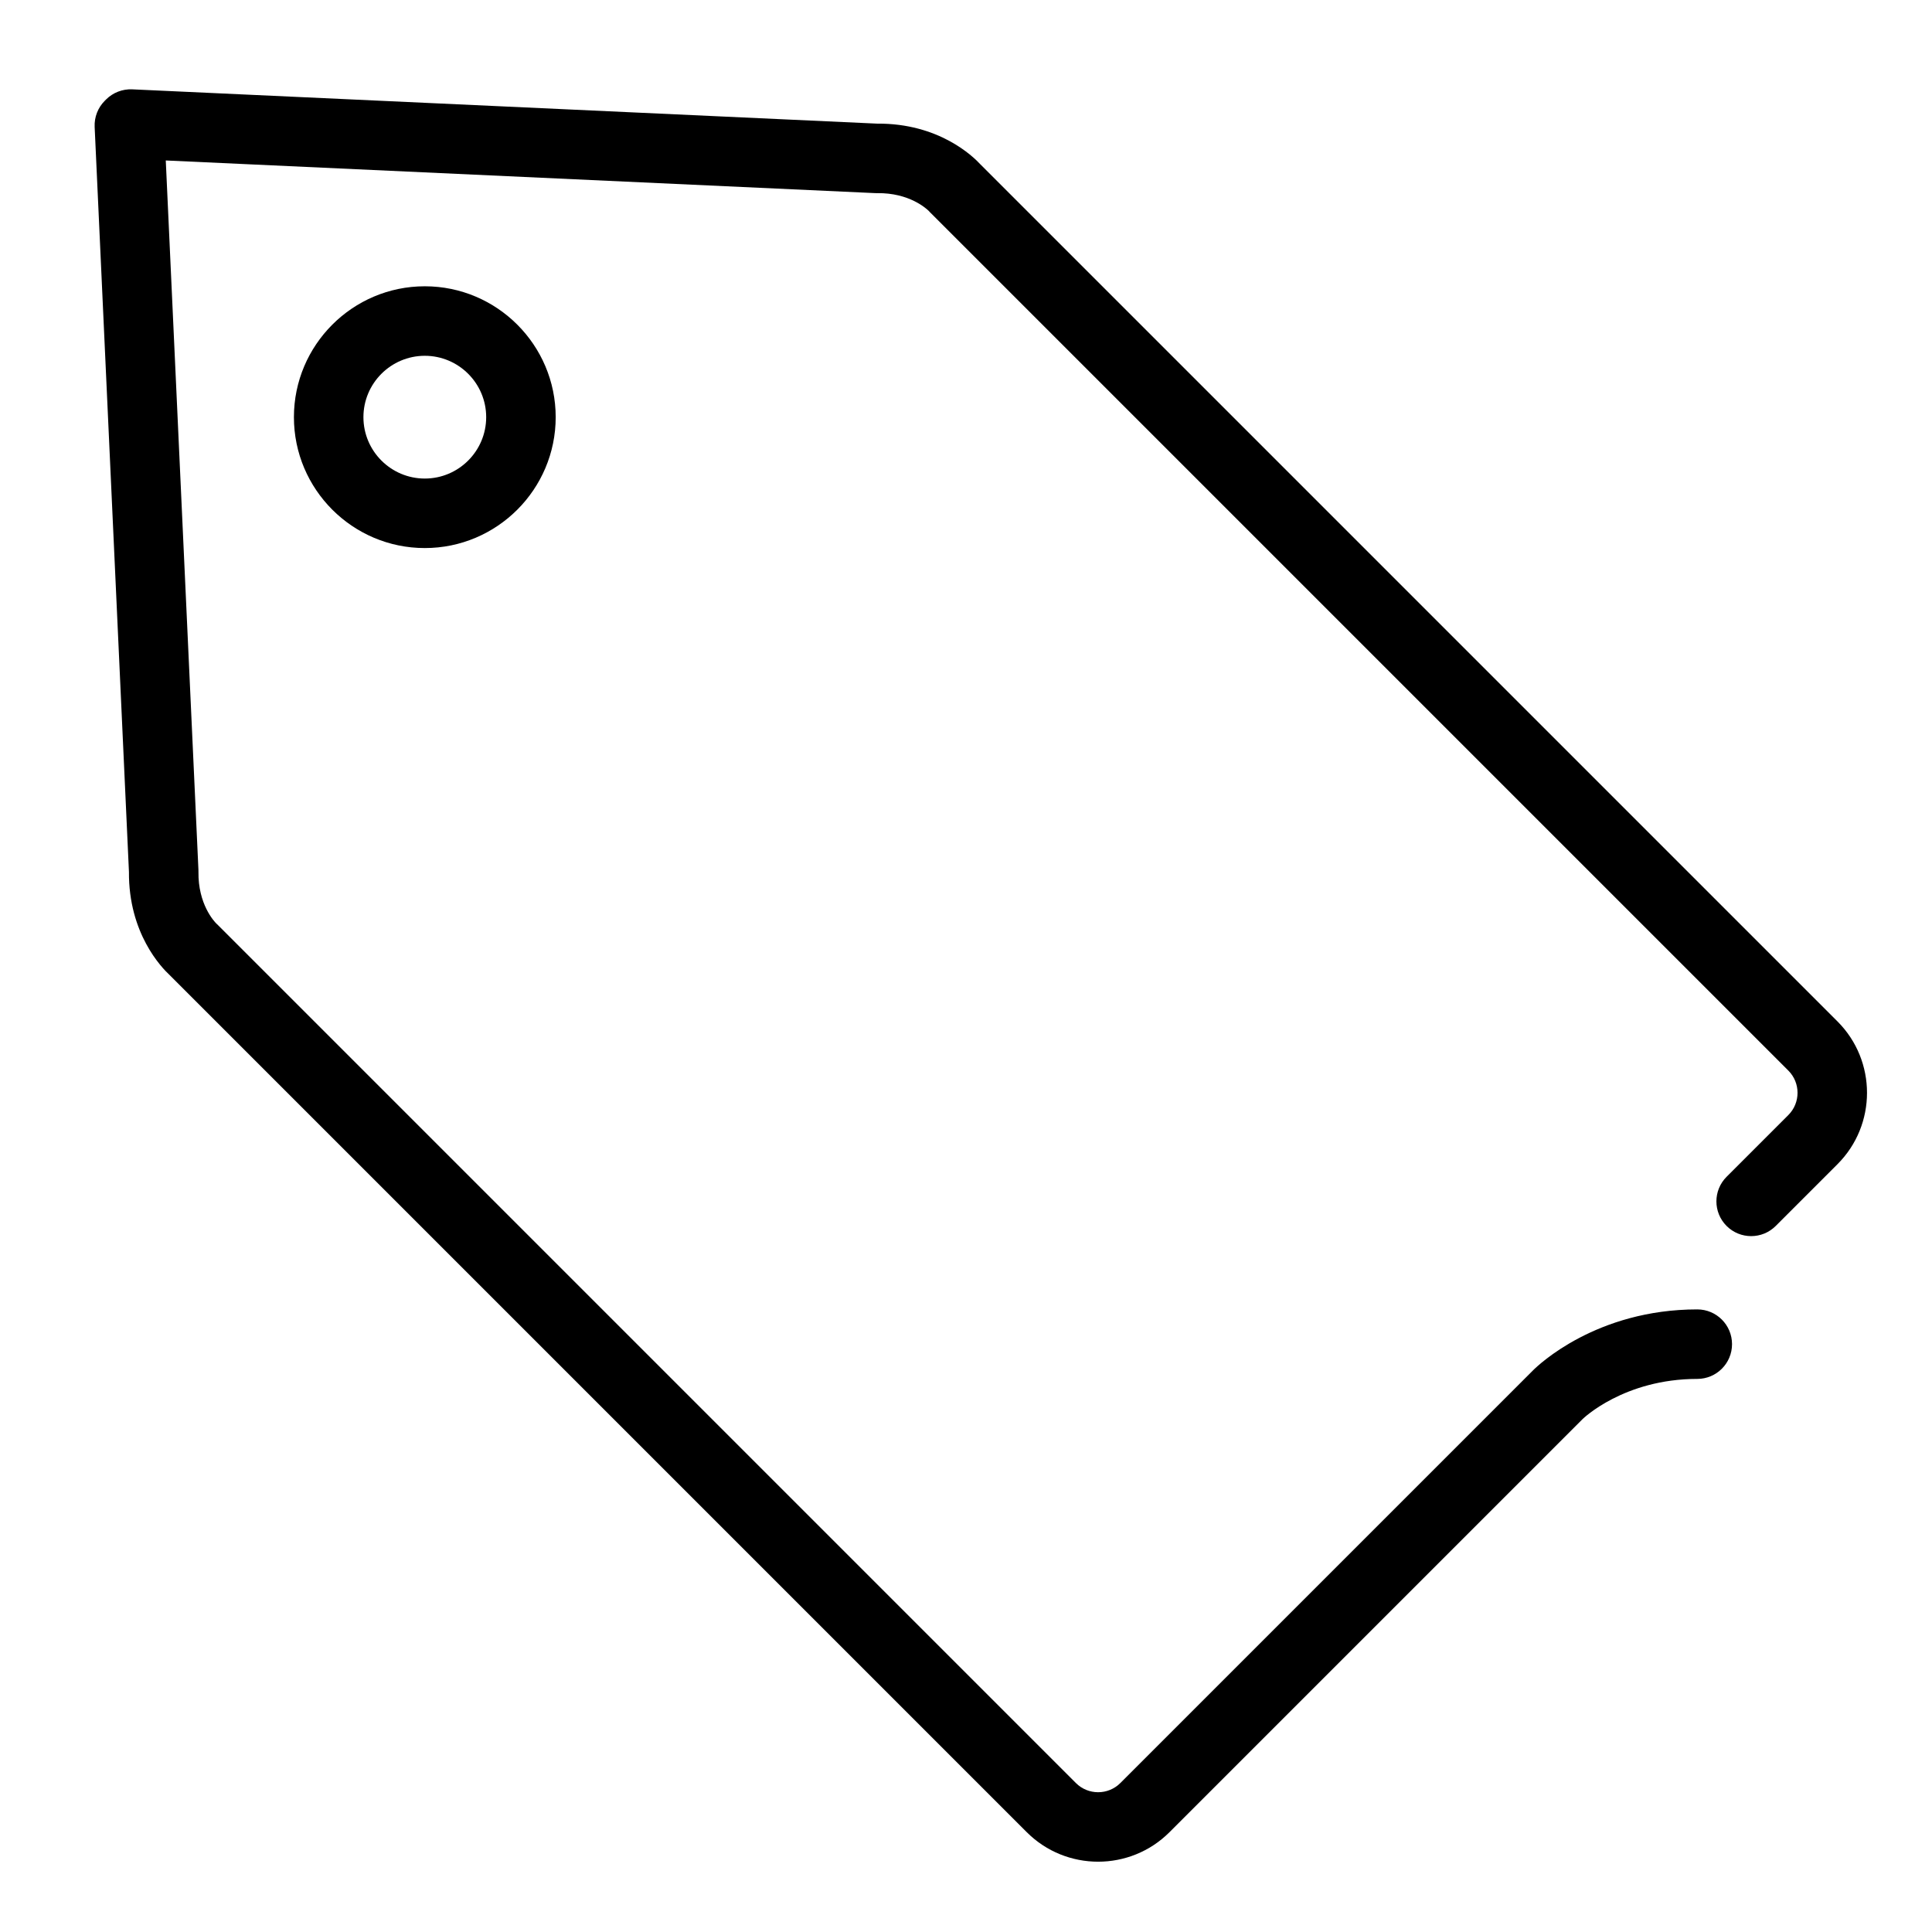
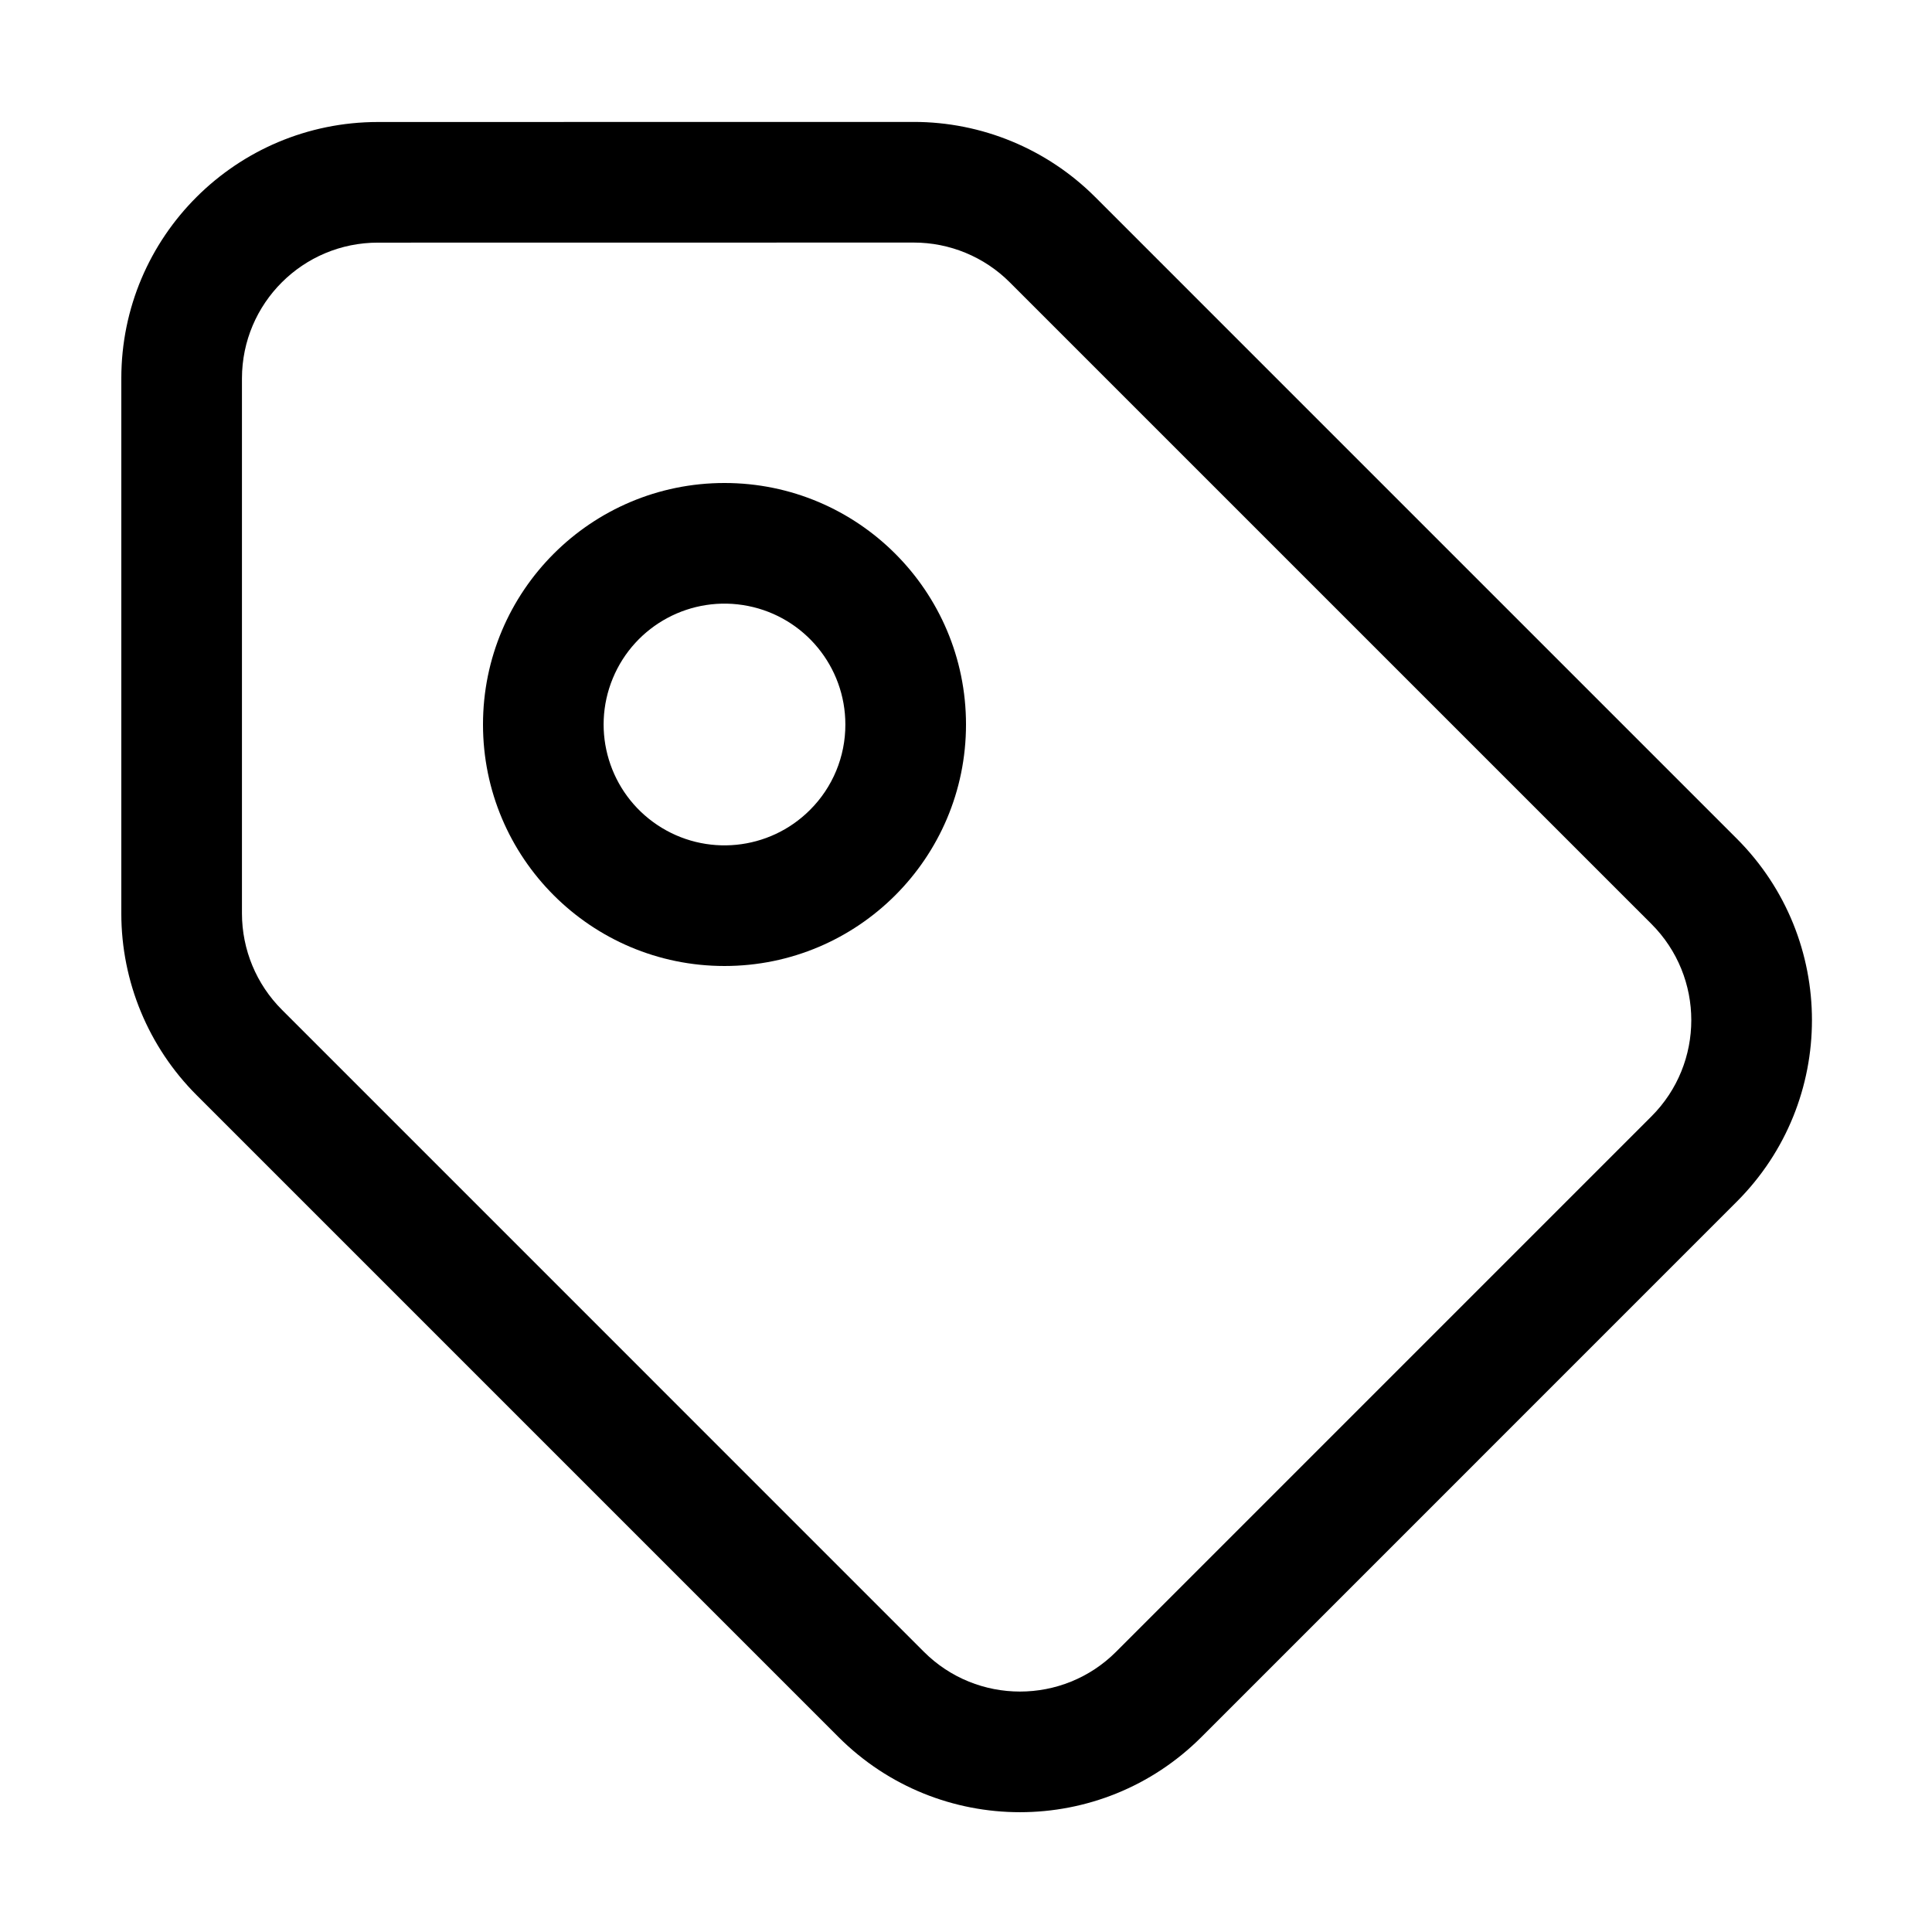
- <svg xmlns="http://www.w3.org/2000/svg" t="1633435183590" class="icon" viewBox="0 0 1024 1024" version="1.1" p-id="2597" width="200" height="200">
+ <svg xmlns="http://www.w3.org/2000/svg" t="1633501189611" class="icon" viewBox="0 0 1024 1024" version="1.1" p-id="2457" width="200" height="200">
  <defs>
    <style type="text/css" />
  </defs>
-   <path d="M582.03 986.738c-13.698 0-27.395-5.213-37.824-15.639L89.942 516.831c-4.267-3.928-21.857-22.121-21.597-54.717L50.168 67.275c-0.238-5.174 1.713-10.21 5.375-13.872l0.676-0.676c3.662-3.662 8.698-5.611 13.872-5.375l394.839 18.178c32.637-0.27 50.793 17.333 54.718 21.598l454.266 454.261c20.85 20.857 20.85 54.79 0.003 75.645l-32.744 32.743c-7.193 7.193-18.855 7.193-26.048 0s-7.193-18.855 0-26.048l32.741-32.741c6.489-6.492 6.489-17.059-0.003-23.552L493.268 112.846c-0.469-0.469-0.508-0.47-0.852-0.901-1.249-1.262-10.388-9.829-27.541-9.574-0.372 0.007-0.744 0-1.115-0.017L87.864 85.049l17.305 375.894c0.017 0.371 0.023 0.743 0.017 1.114-0.25 17.17 8.313 26.293 9.574 27.542 0.43 0.345 0.431 0.383 0.901 0.852l454.593 454.597c6.492 6.49 17.056 6.492 23.548 0l218.782-218.78c2.734-2.735 33.516-32.256 87.009-32.256 10.173 0 18.42 8.247 18.42 18.42s-8.247 18.42-18.42 18.42c-38.918 0-60.595 21.093-60.804 21.306-0.052 0.054-0.104 0.106-0.157 0.159L619.851 971.097C609.426 981.524 595.728 986.737 582.03 986.738z" p-id="2598" />
-   <path d="M225.155 290.48c-38.251 0-69.371-31.12-69.371-69.371s31.12-69.371 69.371-69.371 69.371 31.12 69.371 69.371S263.406 290.48 225.155 290.48zM225.155 188.577c-17.939 0-32.532 14.593-32.532 32.532 0 17.939 14.593 32.532 32.532 32.532 17.938 0 32.532-14.593 32.532-32.532C257.686 203.17 243.093 188.577 225.155 188.577z" p-id="2599" />
+   <path d="M920.529 444.496l-340.111-340.115a135.932 135.932 0 0 0-96.156-39.759L200.418 64.663h-0.018C125.276 64.663 64.301 125.409 64.301 200.548v283.674a136.091 136.091 0 0 0 39.881 96.199l340.23 340.241a136.023 136.023 0 0 0 192.37 0l283.746-283.761c53.128-53.132 53.128-139.278 0-192.406z m-45.21 147.192l-283.746 283.761a72.065 72.065 0 0 1-101.925 0l-340.212-340.241A72.187 72.187 0 0 1 128.242 484.219V200.548A72.021 72.021 0 0 1 200.396 128.603l283.844-0.04a71.888 71.888 0 0 1 50.935 21.053l340.115 340.104a72.104 72.104 0 0 1 0.029 101.968z" fill="" p-id="2458" />
+   <path d="M384.002 255.999c-70.695 0-128.003 57.308-128.003 128.003S313.307 511.998 384.002 511.998s128-57.308 128-128S454.69 255.999 384.002 255.999z m45.296 173.296a64.059 64.059 0 1 1 18.759-45.293 63.64 63.64 0 0 1-18.763 45.293z" fill="" p-id="2459" />
</svg>
